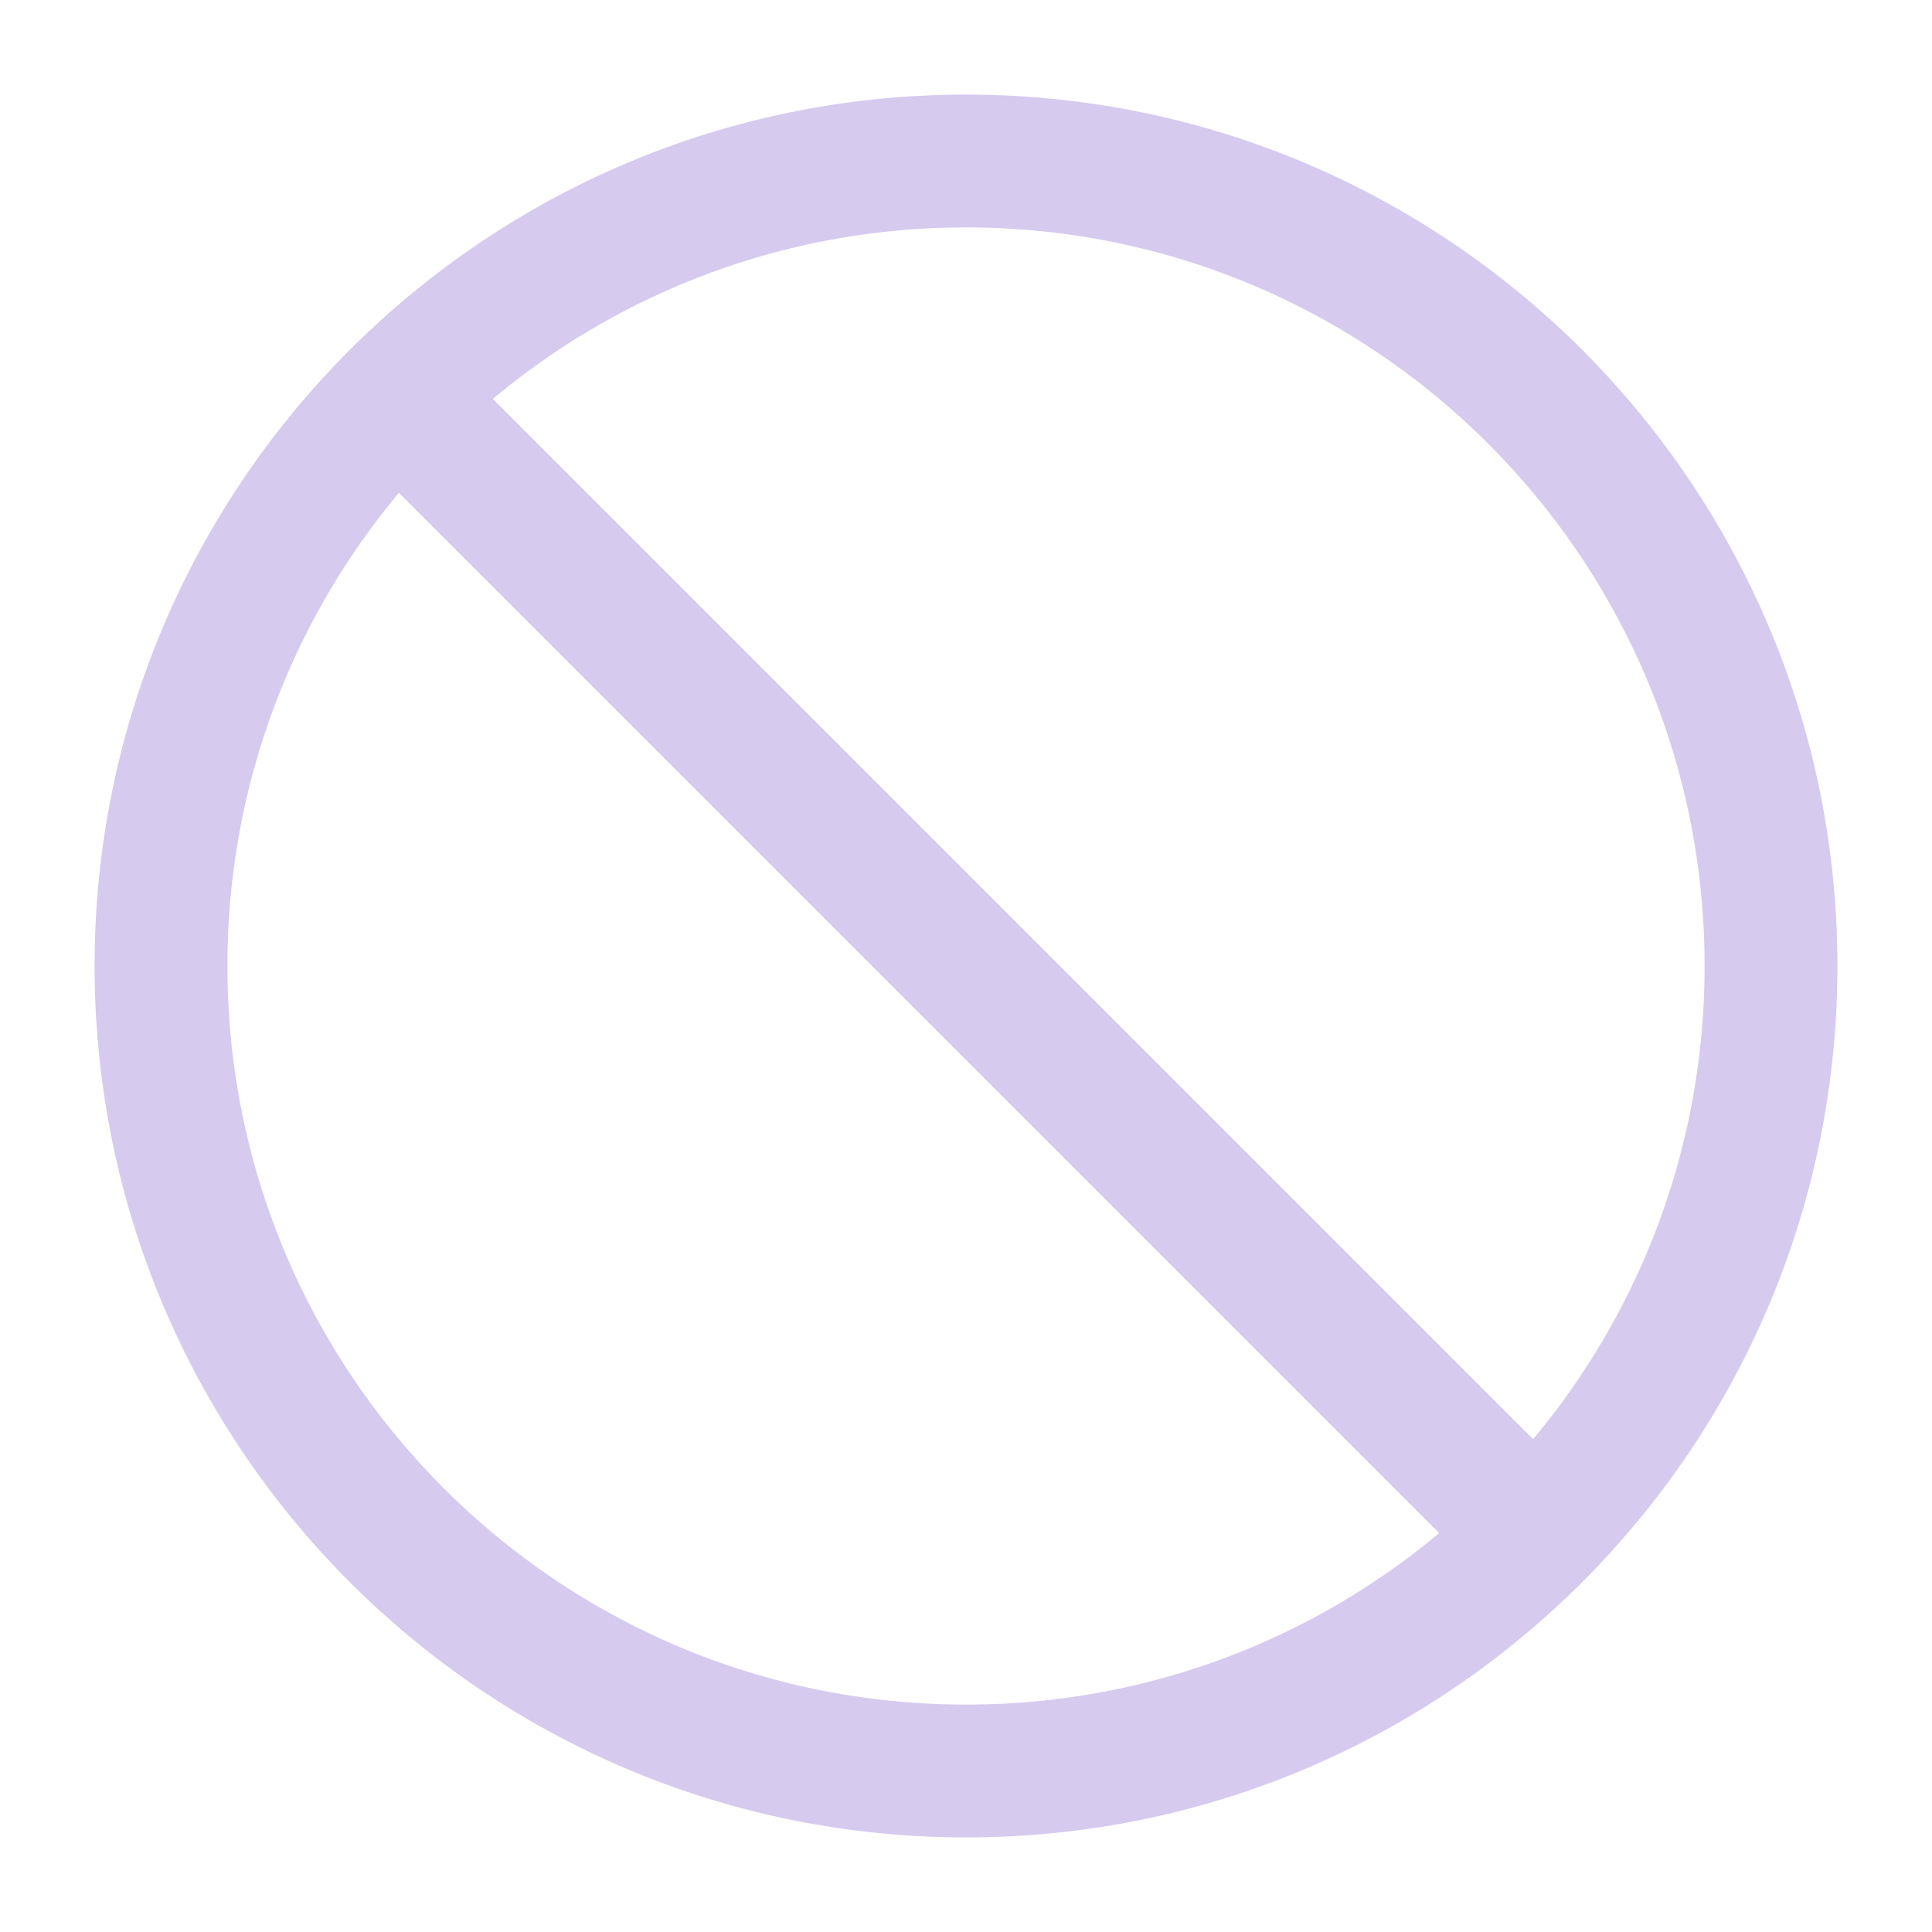
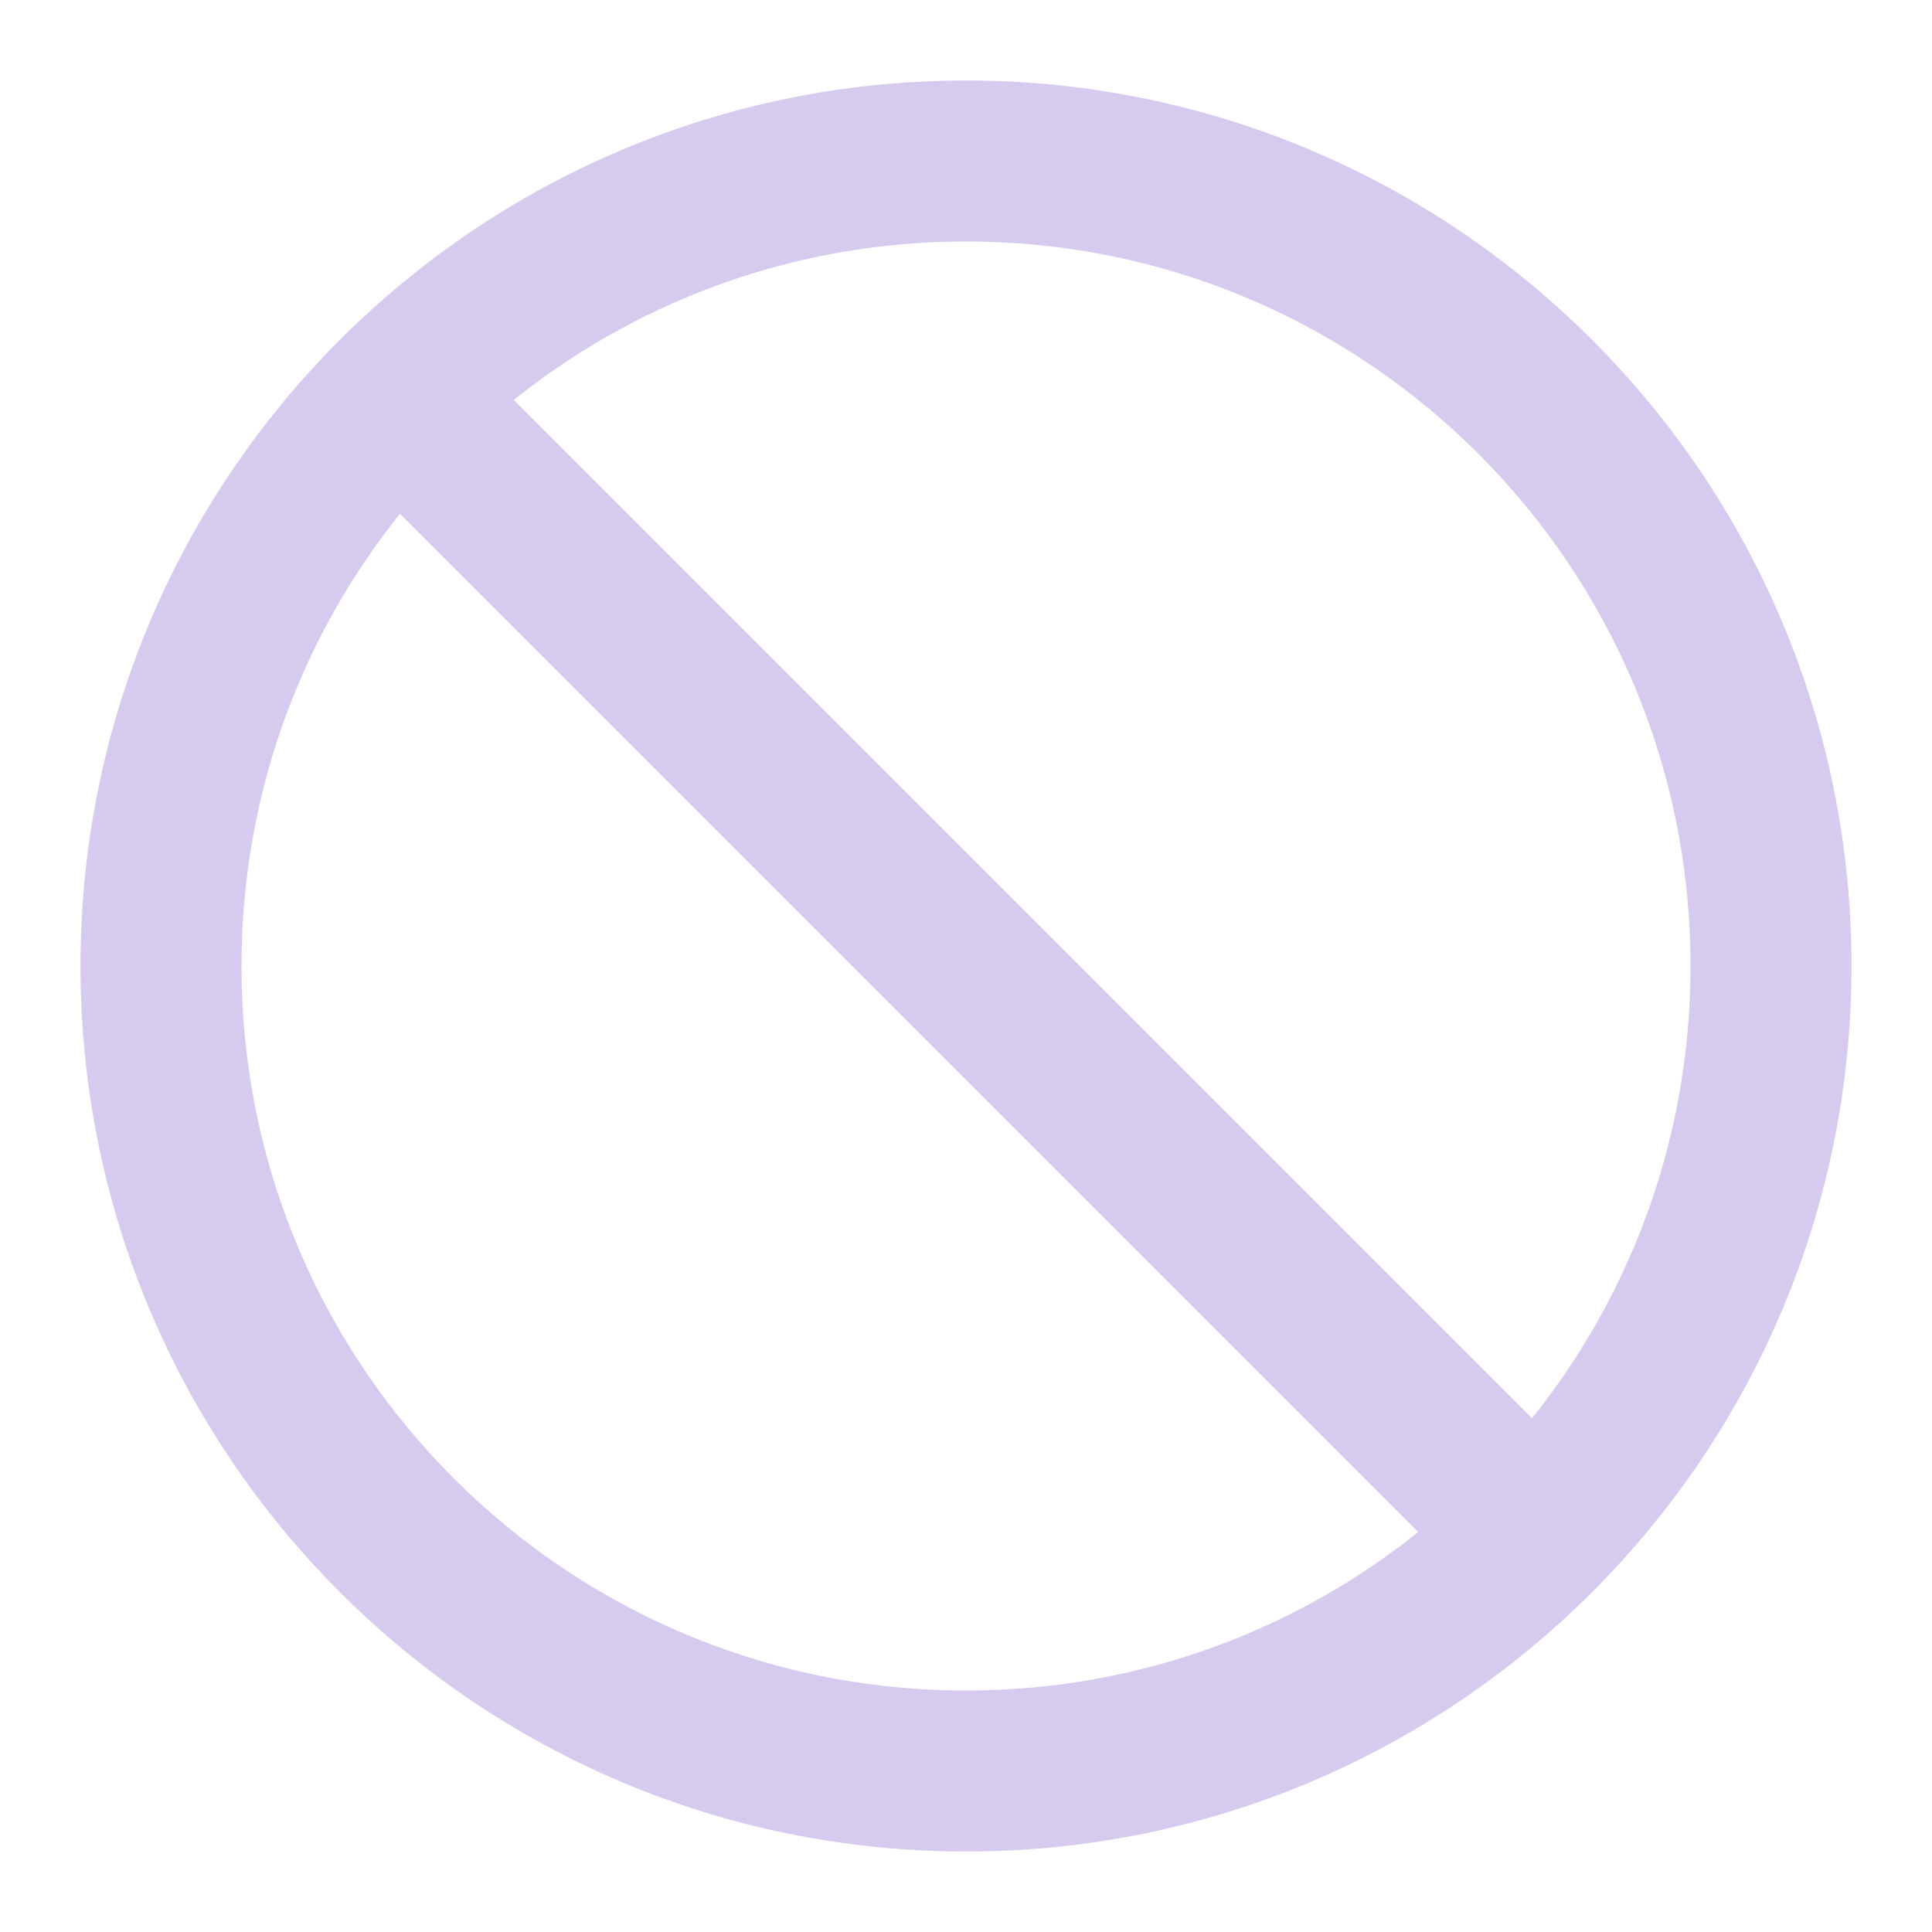
- <svg xmlns="http://www.w3.org/2000/svg" viewBox="0 0 24 24" fill="none" stroke="#d6caef" stroke-width="1.65" stroke-linecap="round" stroke-linejoin="round">
-   <path d="M5 5l14 14M12 2a10 10 0 1 0 0 20 10 10 0 0 0 0-20" />
+ <svg xmlns="http://www.w3.org/2000/svg" viewBox="0 0 24 24">
+   <path fill="#d6caef" fill-rule="evenodd" d="" />
+   <path fill="none" stroke="#d6caef" stroke-width="2" stroke-linecap="round" stroke-linejoin="round" d="M5 5l14 14M12 2a10 10 0 1 0 0 20 10 10 0 0 0 0-20" />
+   <path fill="none" stroke="#82cbd2" stroke-width="2" stroke-linecap="round" d="" />
</svg>
